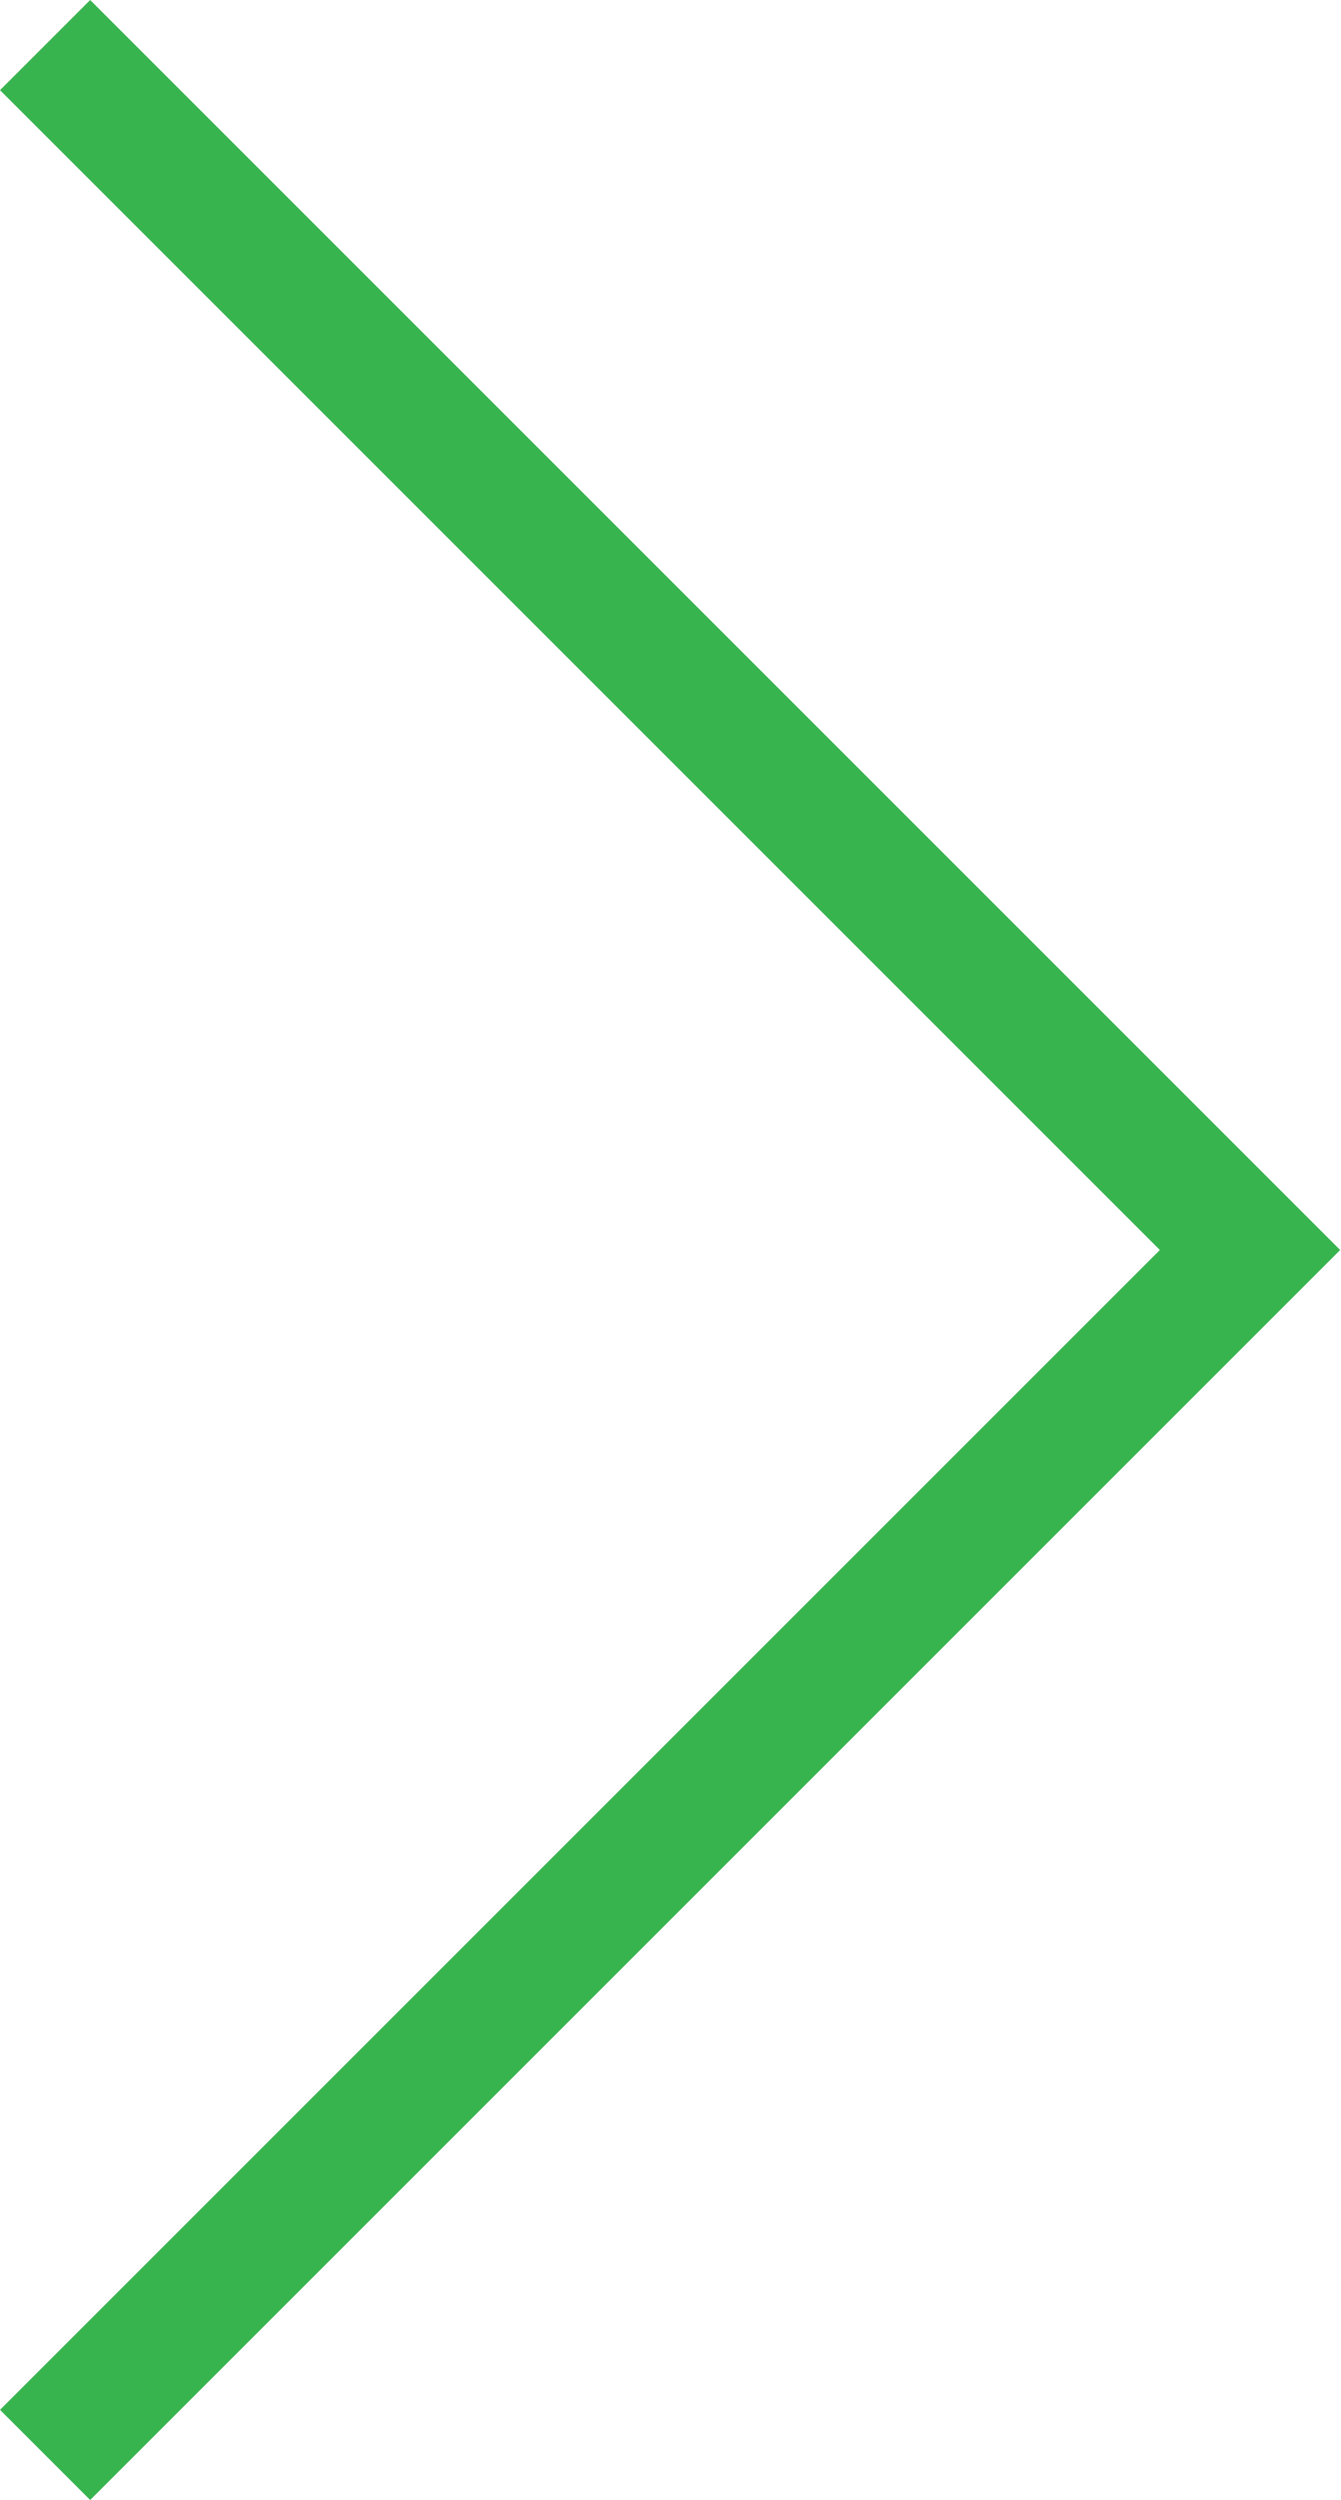
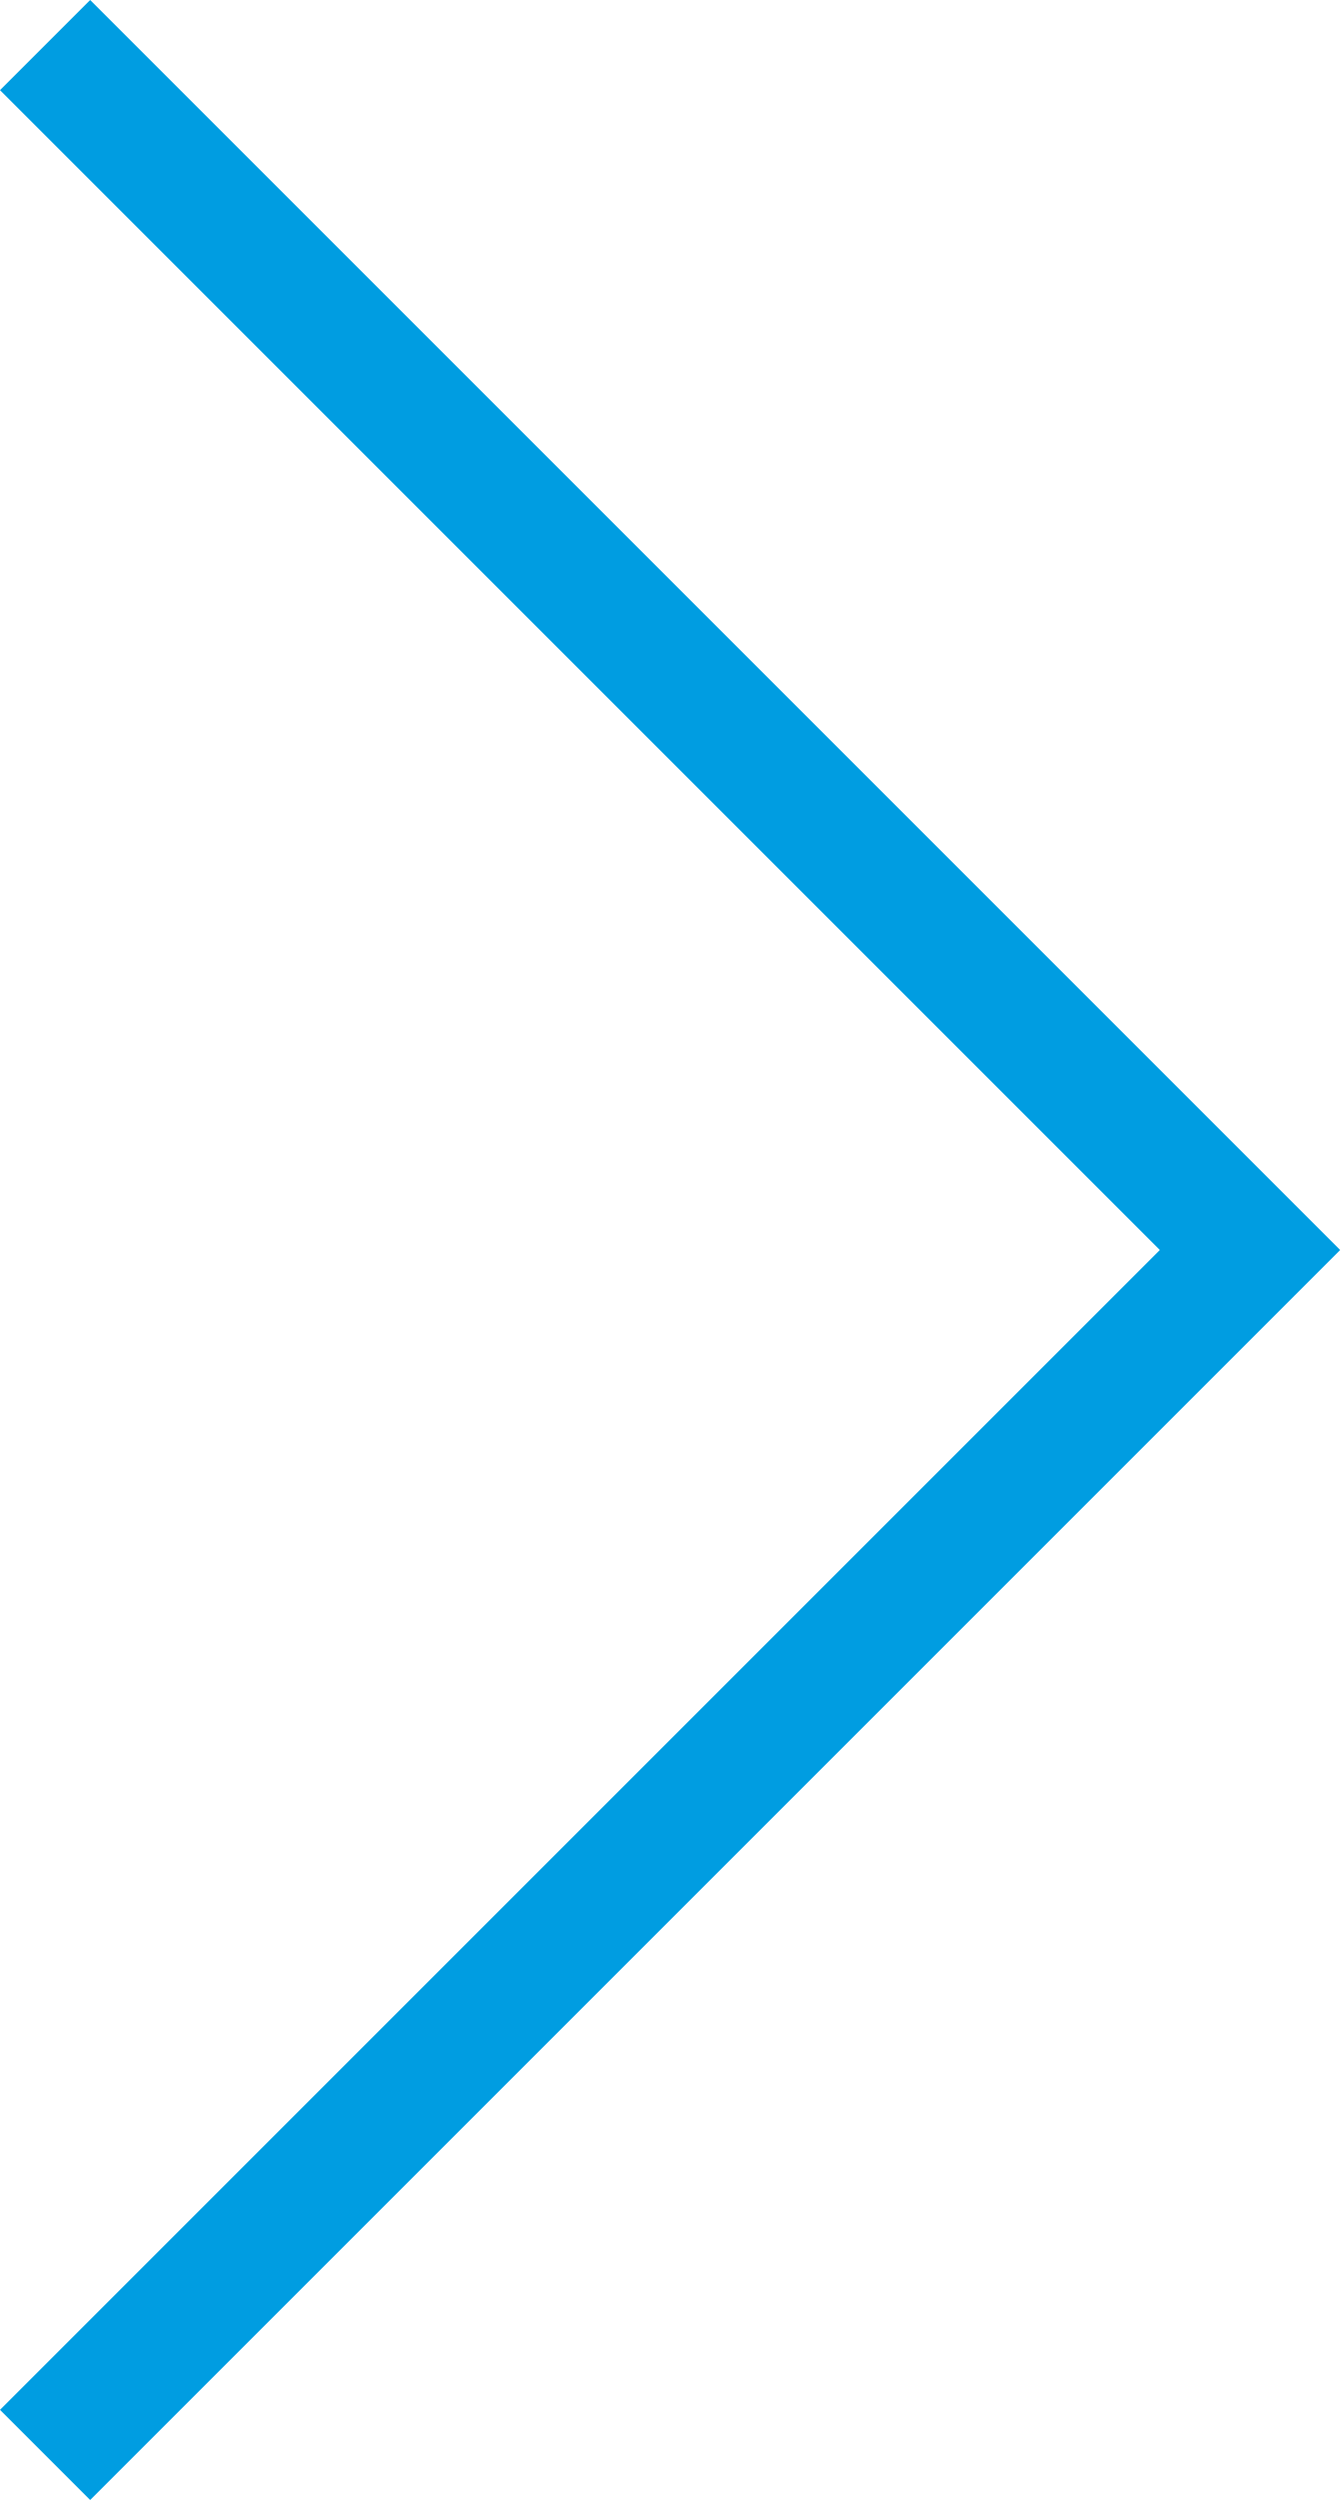
<svg xmlns="http://www.w3.org/2000/svg" id="Layer_1" data-name="Layer 1" viewBox="0 0 210.21 392.14">
  <defs>
-     <style>.cls-1{fill:none;stroke:#37b44e;stroke-miterlimit:10;stroke-width:20px;}</style>
+     <style>.cls-1{fill:none;stroke:#009de1;stroke-miterlimit:10;stroke-width:20px;}</style>
  </defs>
-   <path class="cls-1" d="M5.27,5.3l189,189-189,189" transform="translate(1.8 1.77)" />
+   <path class="cls-1" d="M7.07,7.07l189,189-189,189" transform="translate(0 0)" />
</svg>
